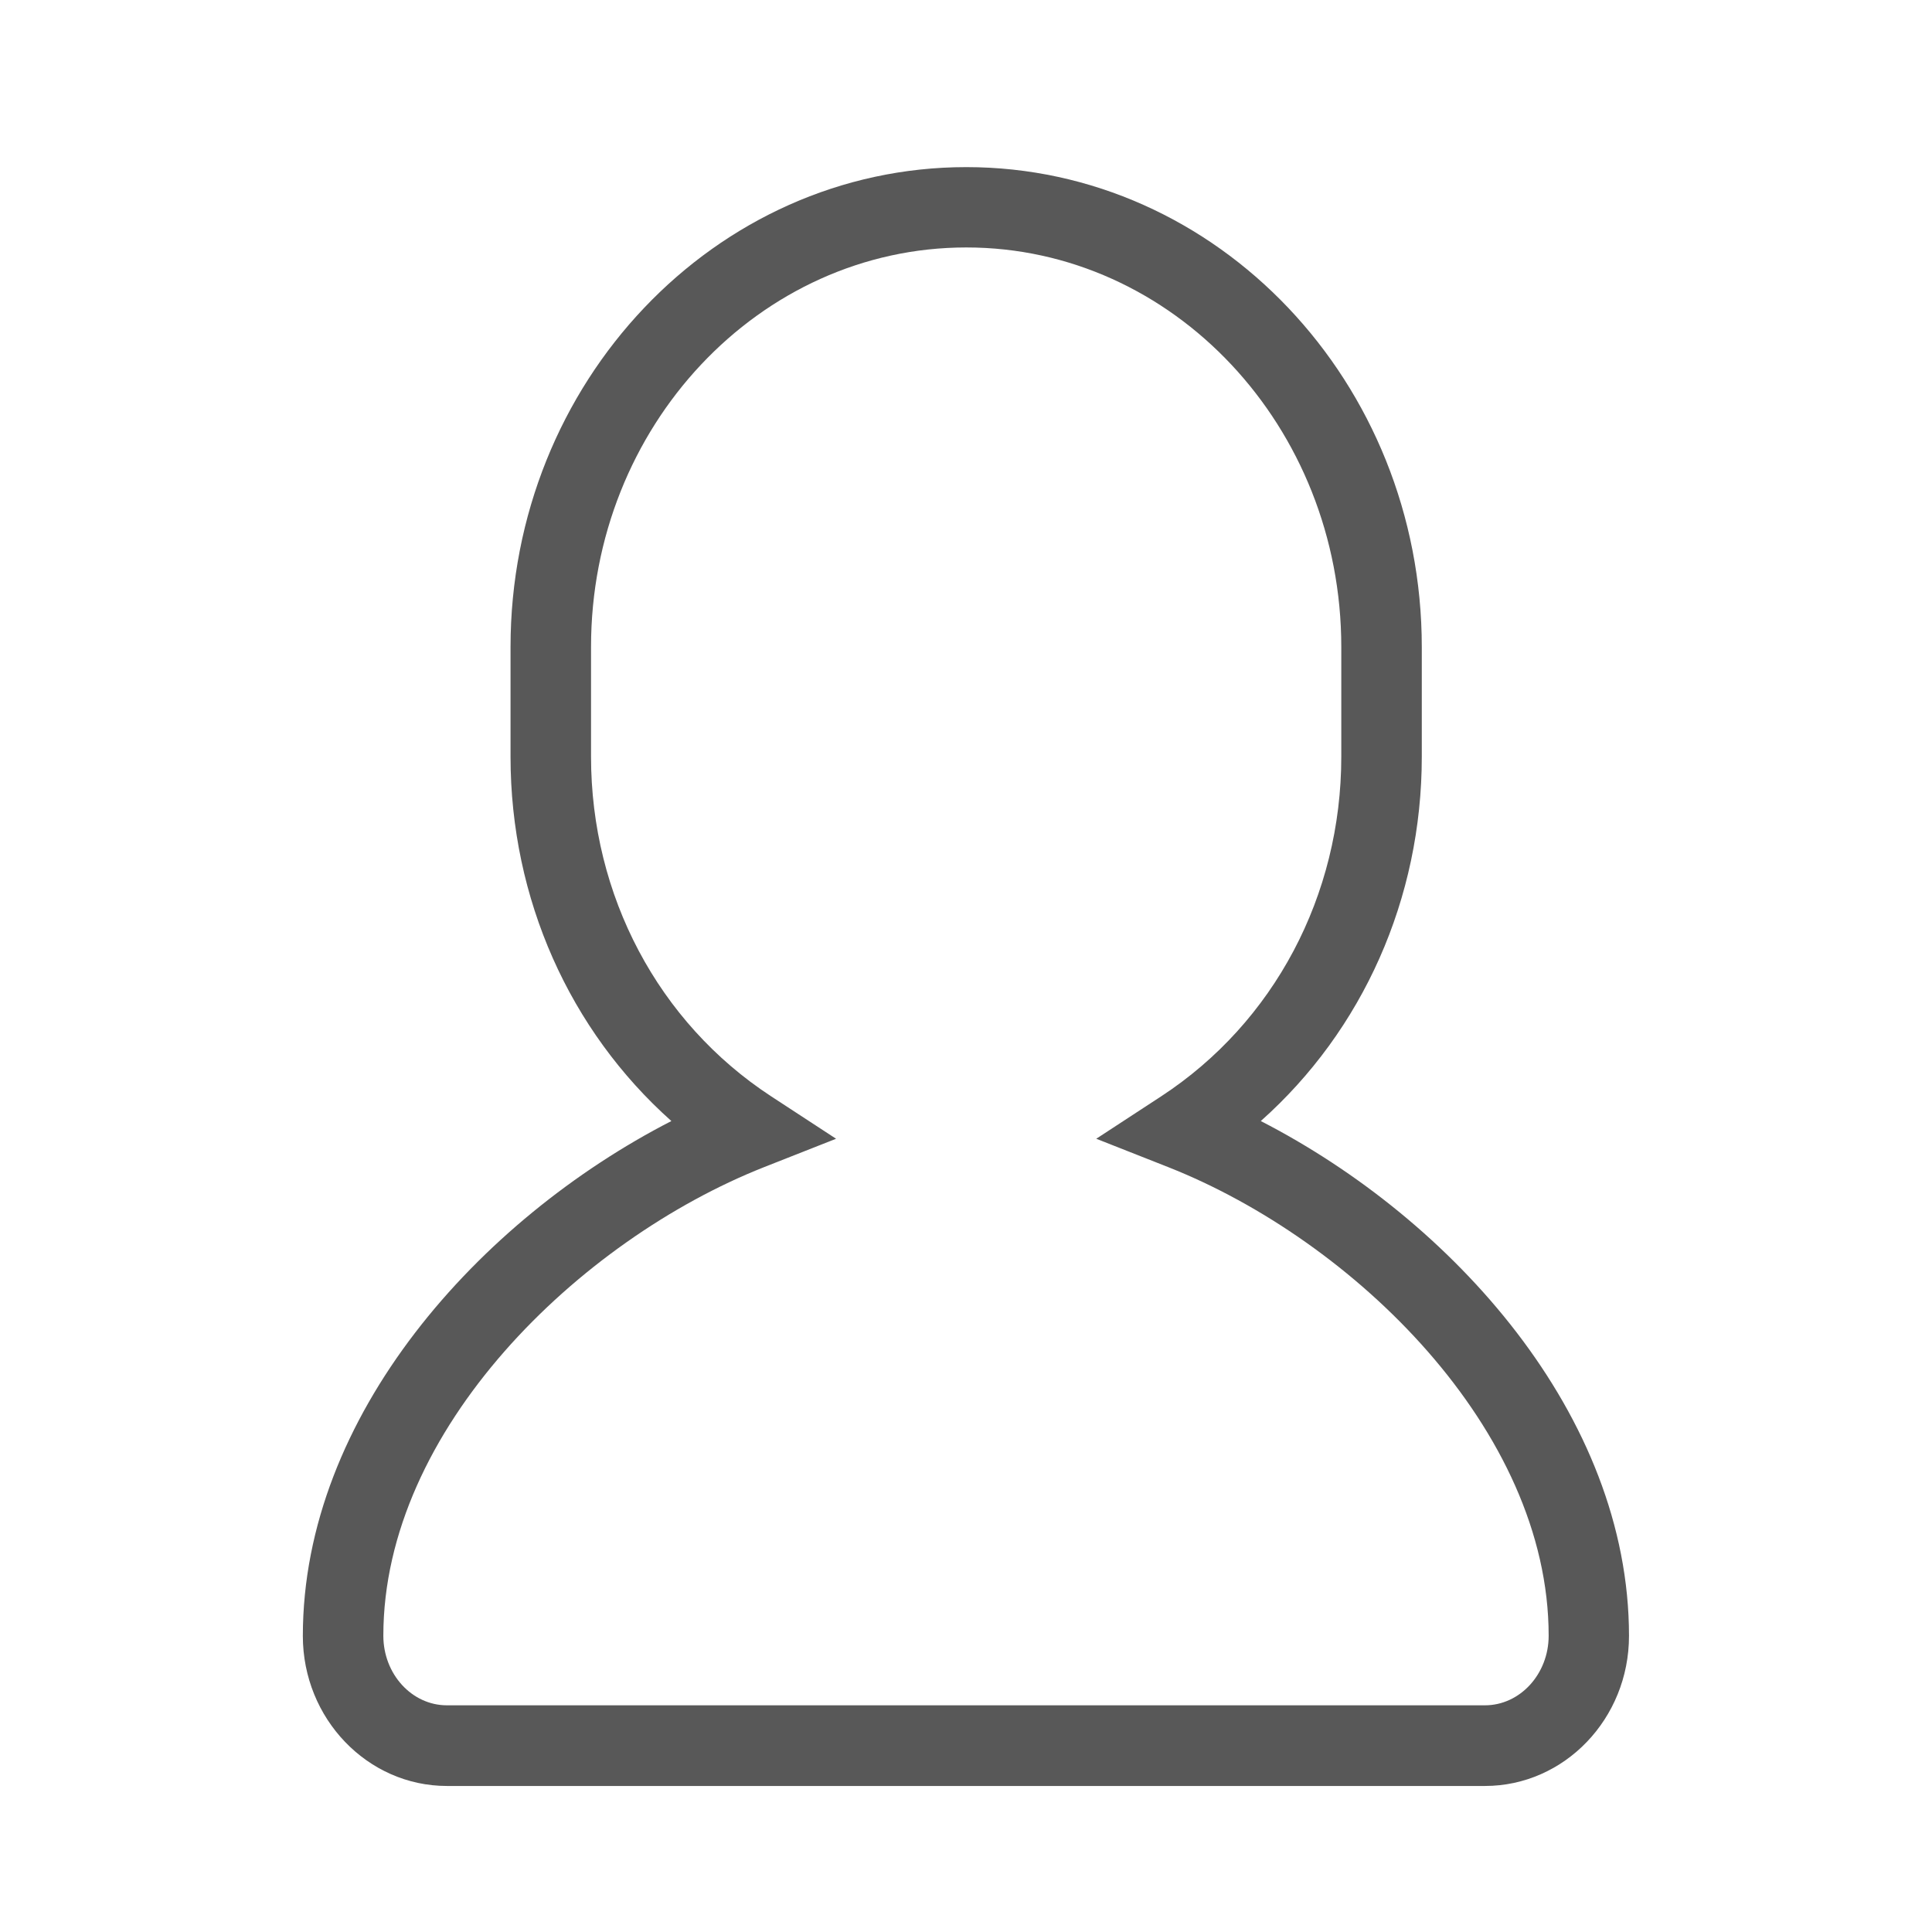
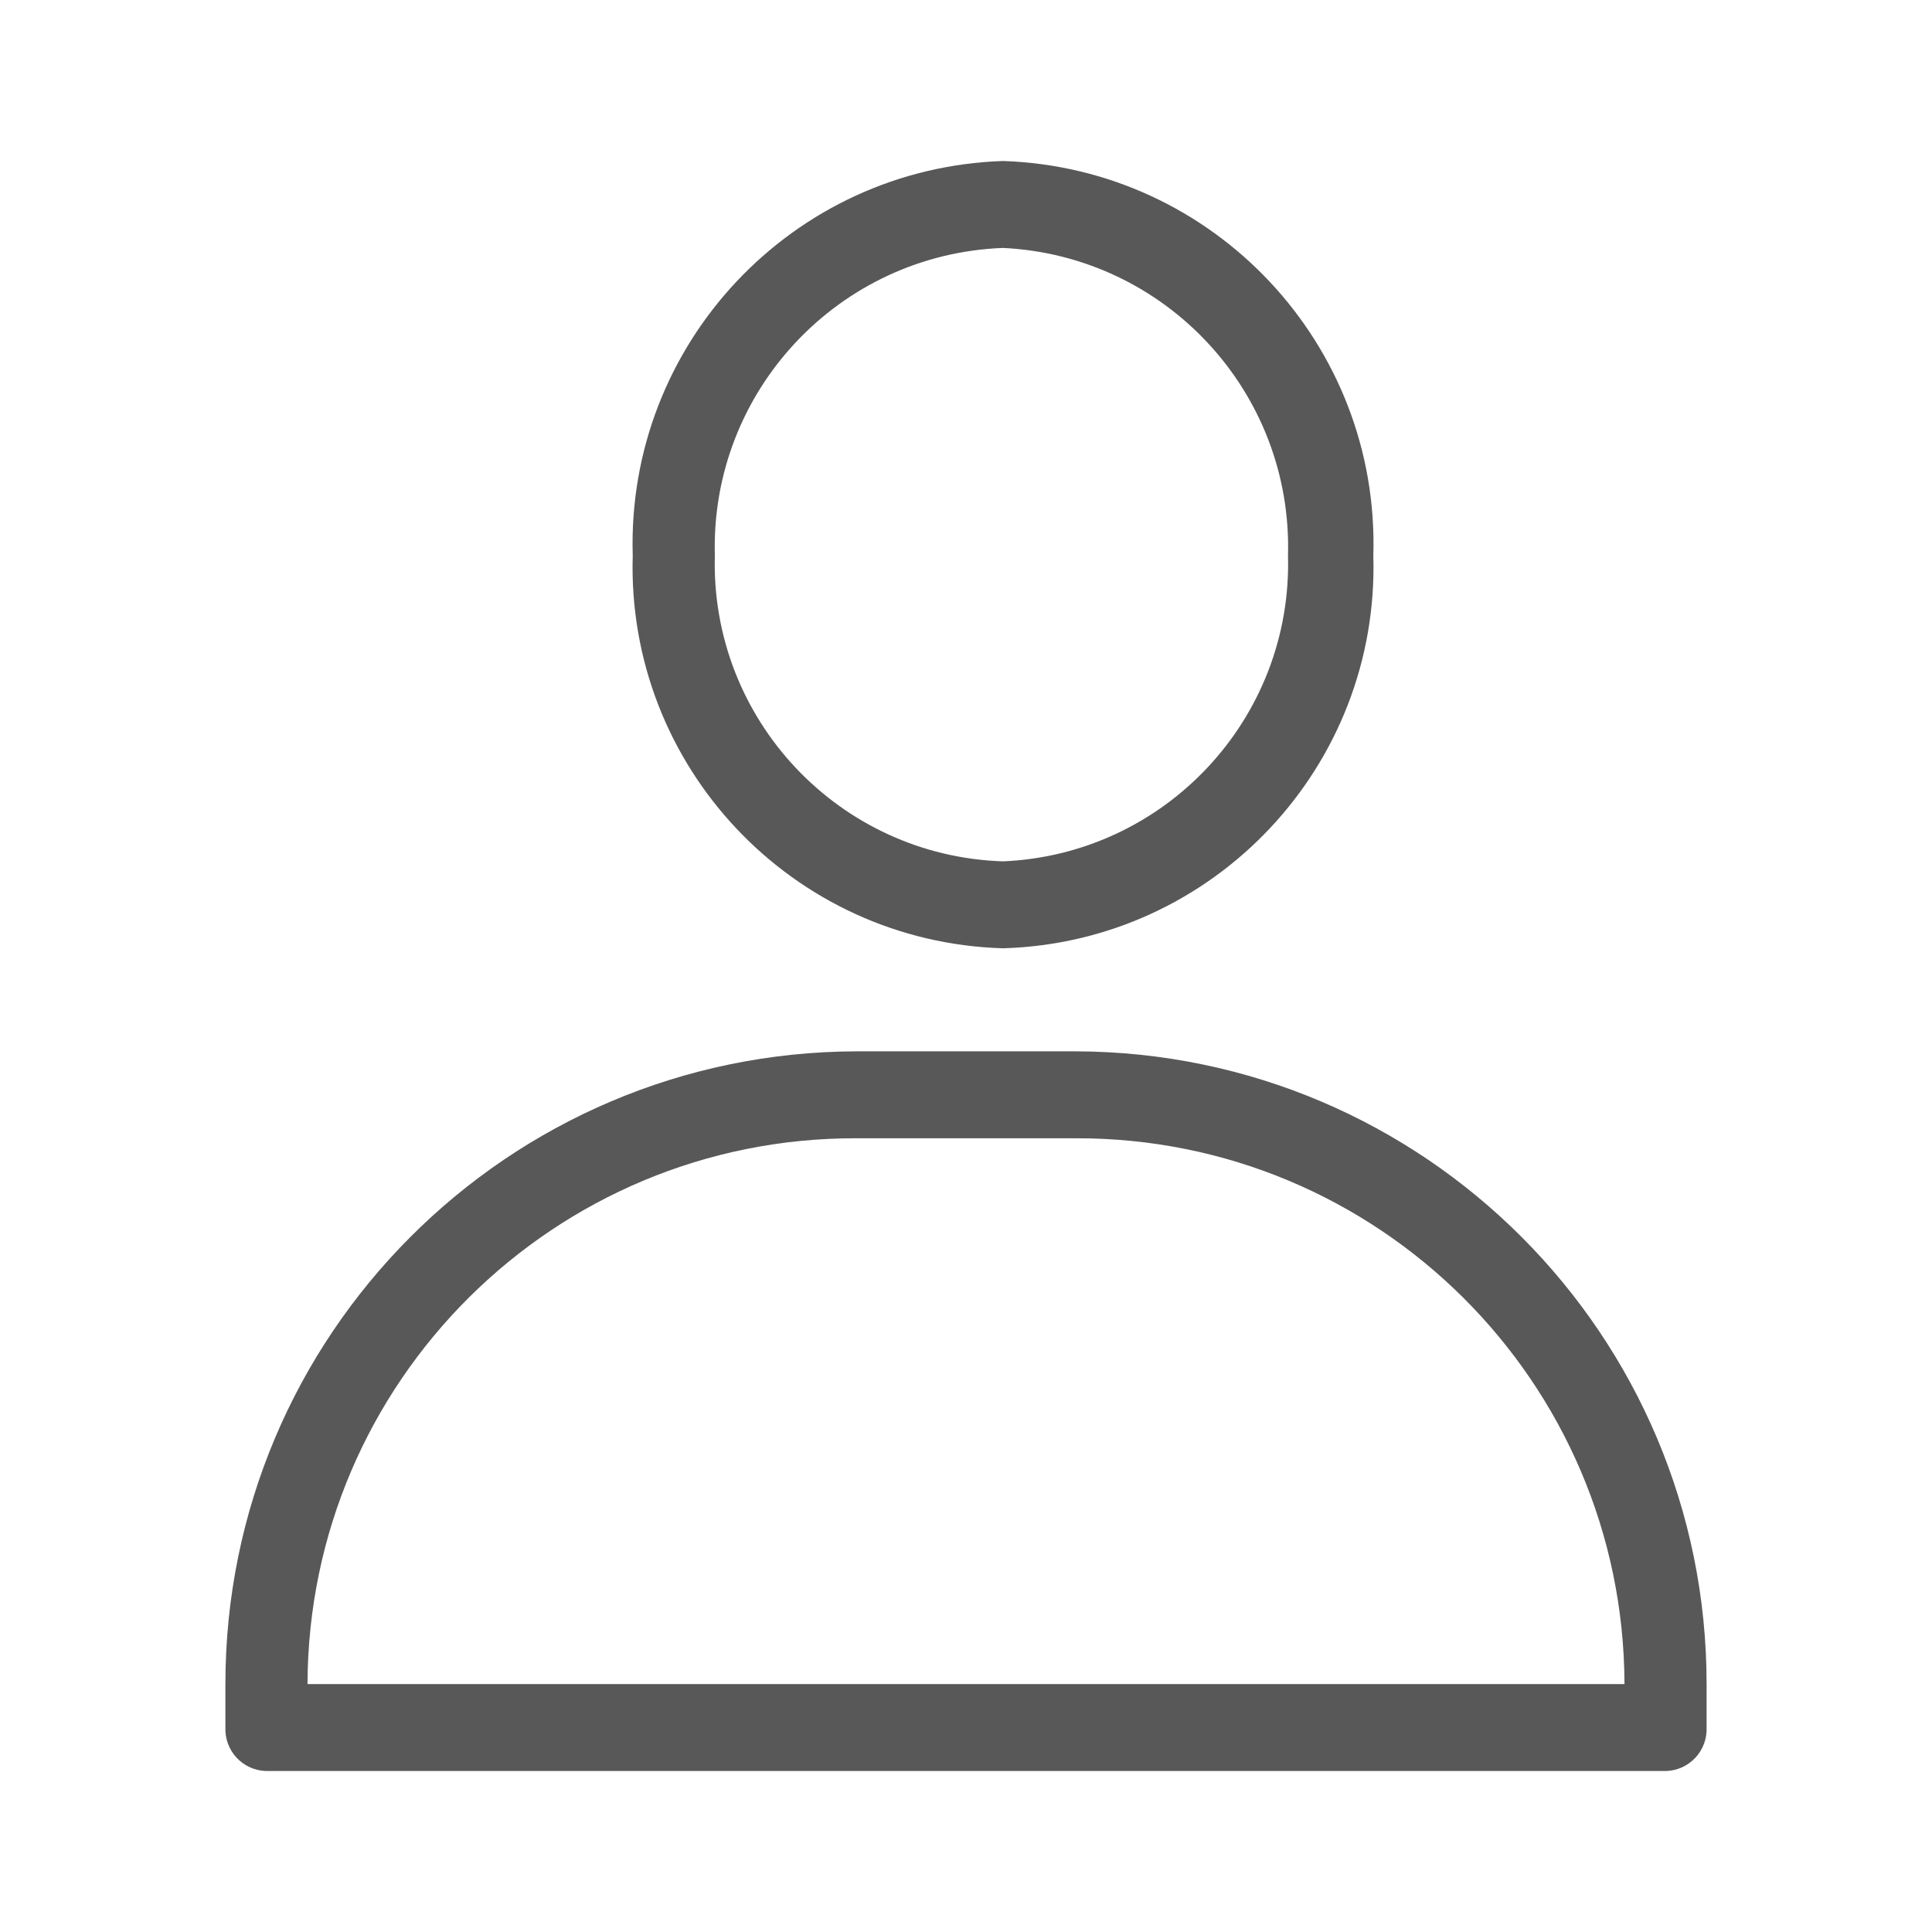
- <svg xmlns="http://www.w3.org/2000/svg" version="1.1" id="Laag_1" x="0px" y="0px" width="12px" height="12px" viewBox="0 0 12 12" enable-background="new 0 0 12 12" xml:space="preserve">
-   <g>
-     <path fill="#585858" d="M9.223,11.093H2.776c-0.493,0-0.895-0.418-0.895-0.932c0-1.37,1.097-2.586,2.289-3.198   C3.538,6.4,3.171,5.582,3.171,4.7V4.019c0-1.644,1.27-2.981,2.831-2.981c1.56,0,2.829,1.337,2.829,2.981V4.7   c0,0.882-0.367,1.7-1,2.263c1.191,0.612,2.287,1.827,2.287,3.198C10.118,10.675,9.717,11.093,9.223,11.093z M6.002,1.537   c-1.285,0-2.331,1.113-2.331,2.481V4.7c0,0.862,0.418,1.651,1.118,2.109l0.404,0.264L4.744,7.25   c-1.146,0.454-2.363,1.628-2.363,2.91c0,0.238,0.177,0.432,0.395,0.432h6.447c0.218,0,0.396-0.194,0.396-0.432   c0-1.282-1.216-2.457-2.361-2.91L6.809,7.073l0.404-0.264c0.7-0.458,1.118-1.247,1.118-2.109V4.019   C8.331,2.65,7.286,1.537,6.002,1.537z" />
+ <svg xmlns="http://www.w3.org/2000/svg" id="Laag_1" data-name="Laag 1" viewBox="0 0 12 12">
+   <defs>
+     <style>.cls-1{fill:#585858;}</style>
+   </defs>
+   <g id="icon_user" data-name="icon user">
+     <g id="Stroke-103">
+       <path class="cls-1" d="M6.23,5.89a2.37,2.37,0,0,1-2.3-2.44A2.38,2.38,0,0,1,6.23,1a2.38,2.38,0,0,1,2.3,2.45A2.37,2.37,0,0,1,6.23,5.89Zm0-4.35A1.86,1.86,0,0,0,4.44,3.45a1.85,1.85,0,0,0,1.79,1.9A1.85,1.85,0,0,0,8,3.45,1.86,1.86,0,0,0,6.23,1.54Z" />
+     </g>
+     <g id="Stroke-104">
+       <path class="cls-1" d="M10.35,11H1.65a.26.26,0,0,1-.25-.27v-.27A3.93,3.93,0,0,1,5.32,6.53H6.68a3.93,3.93,0,0,1,3.92,3.93v.27A.26.26,0,0,1,10.35,11Zm-8.44-.54h8.18A3.4,3.4,0,0,0,6.68,7.07H5.32A3.4,3.4,0,0,0,1.91,10.46Z" />
+     </g>
  </g>
</svg>
